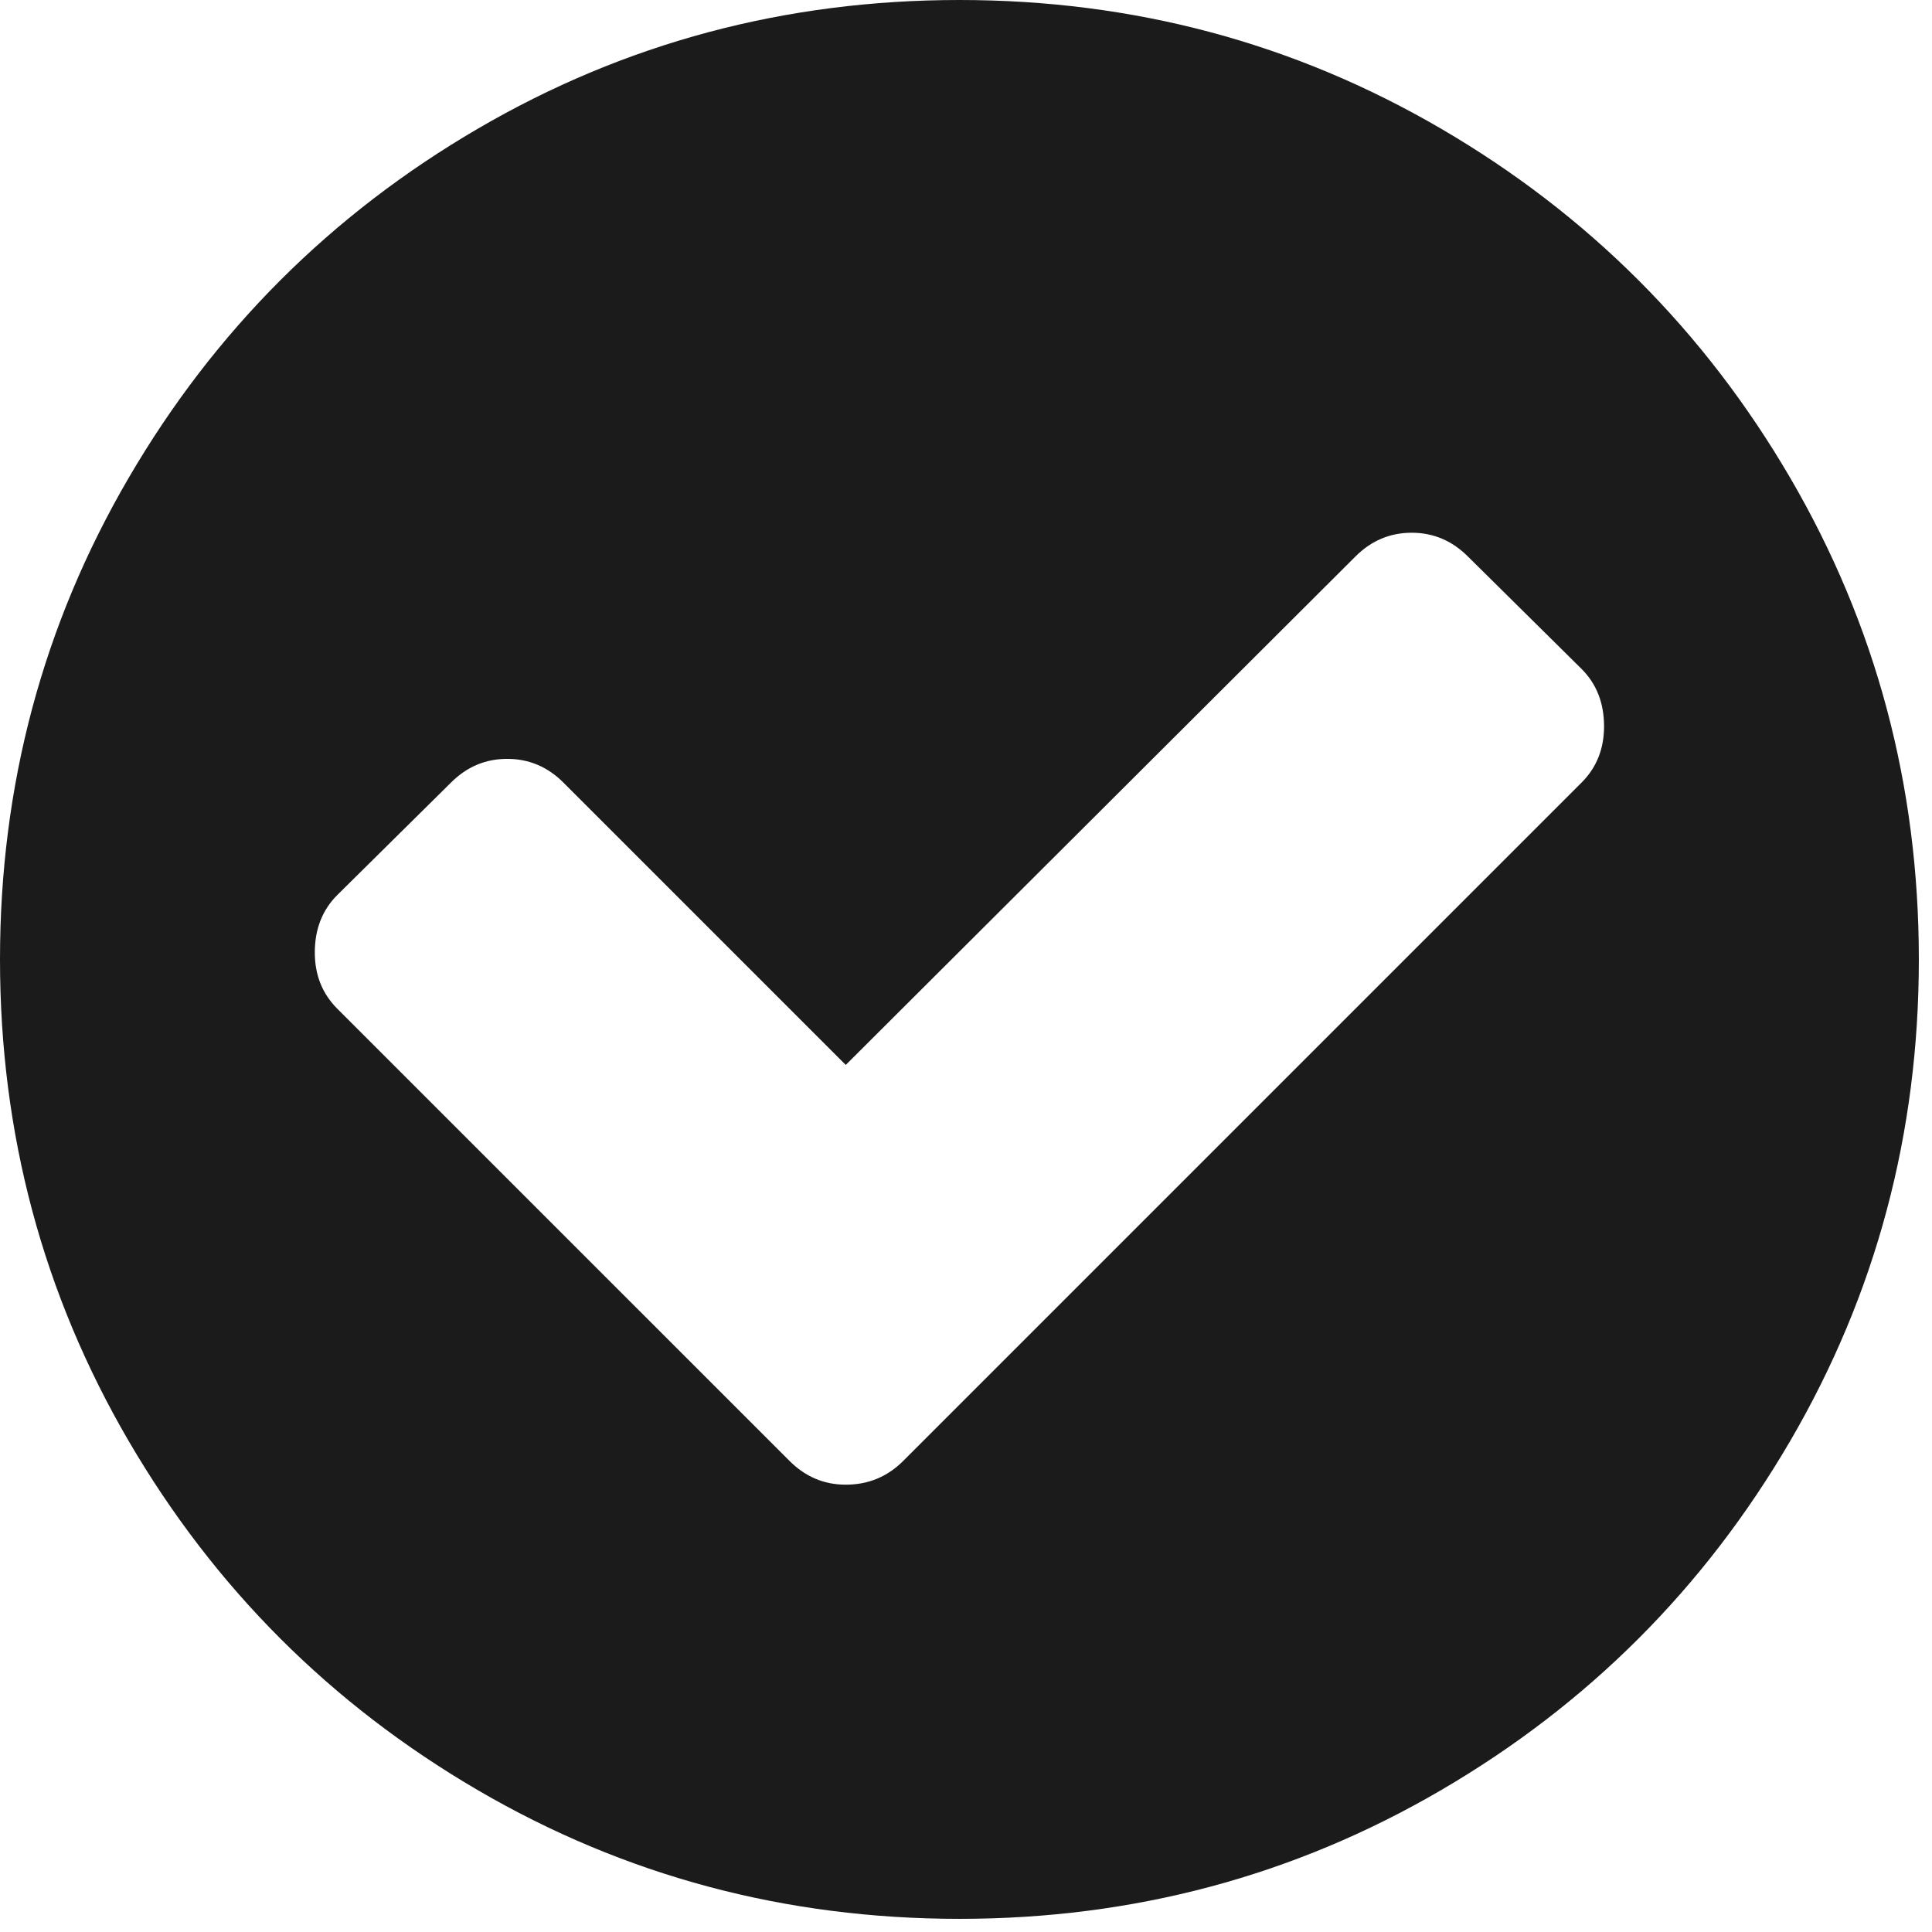
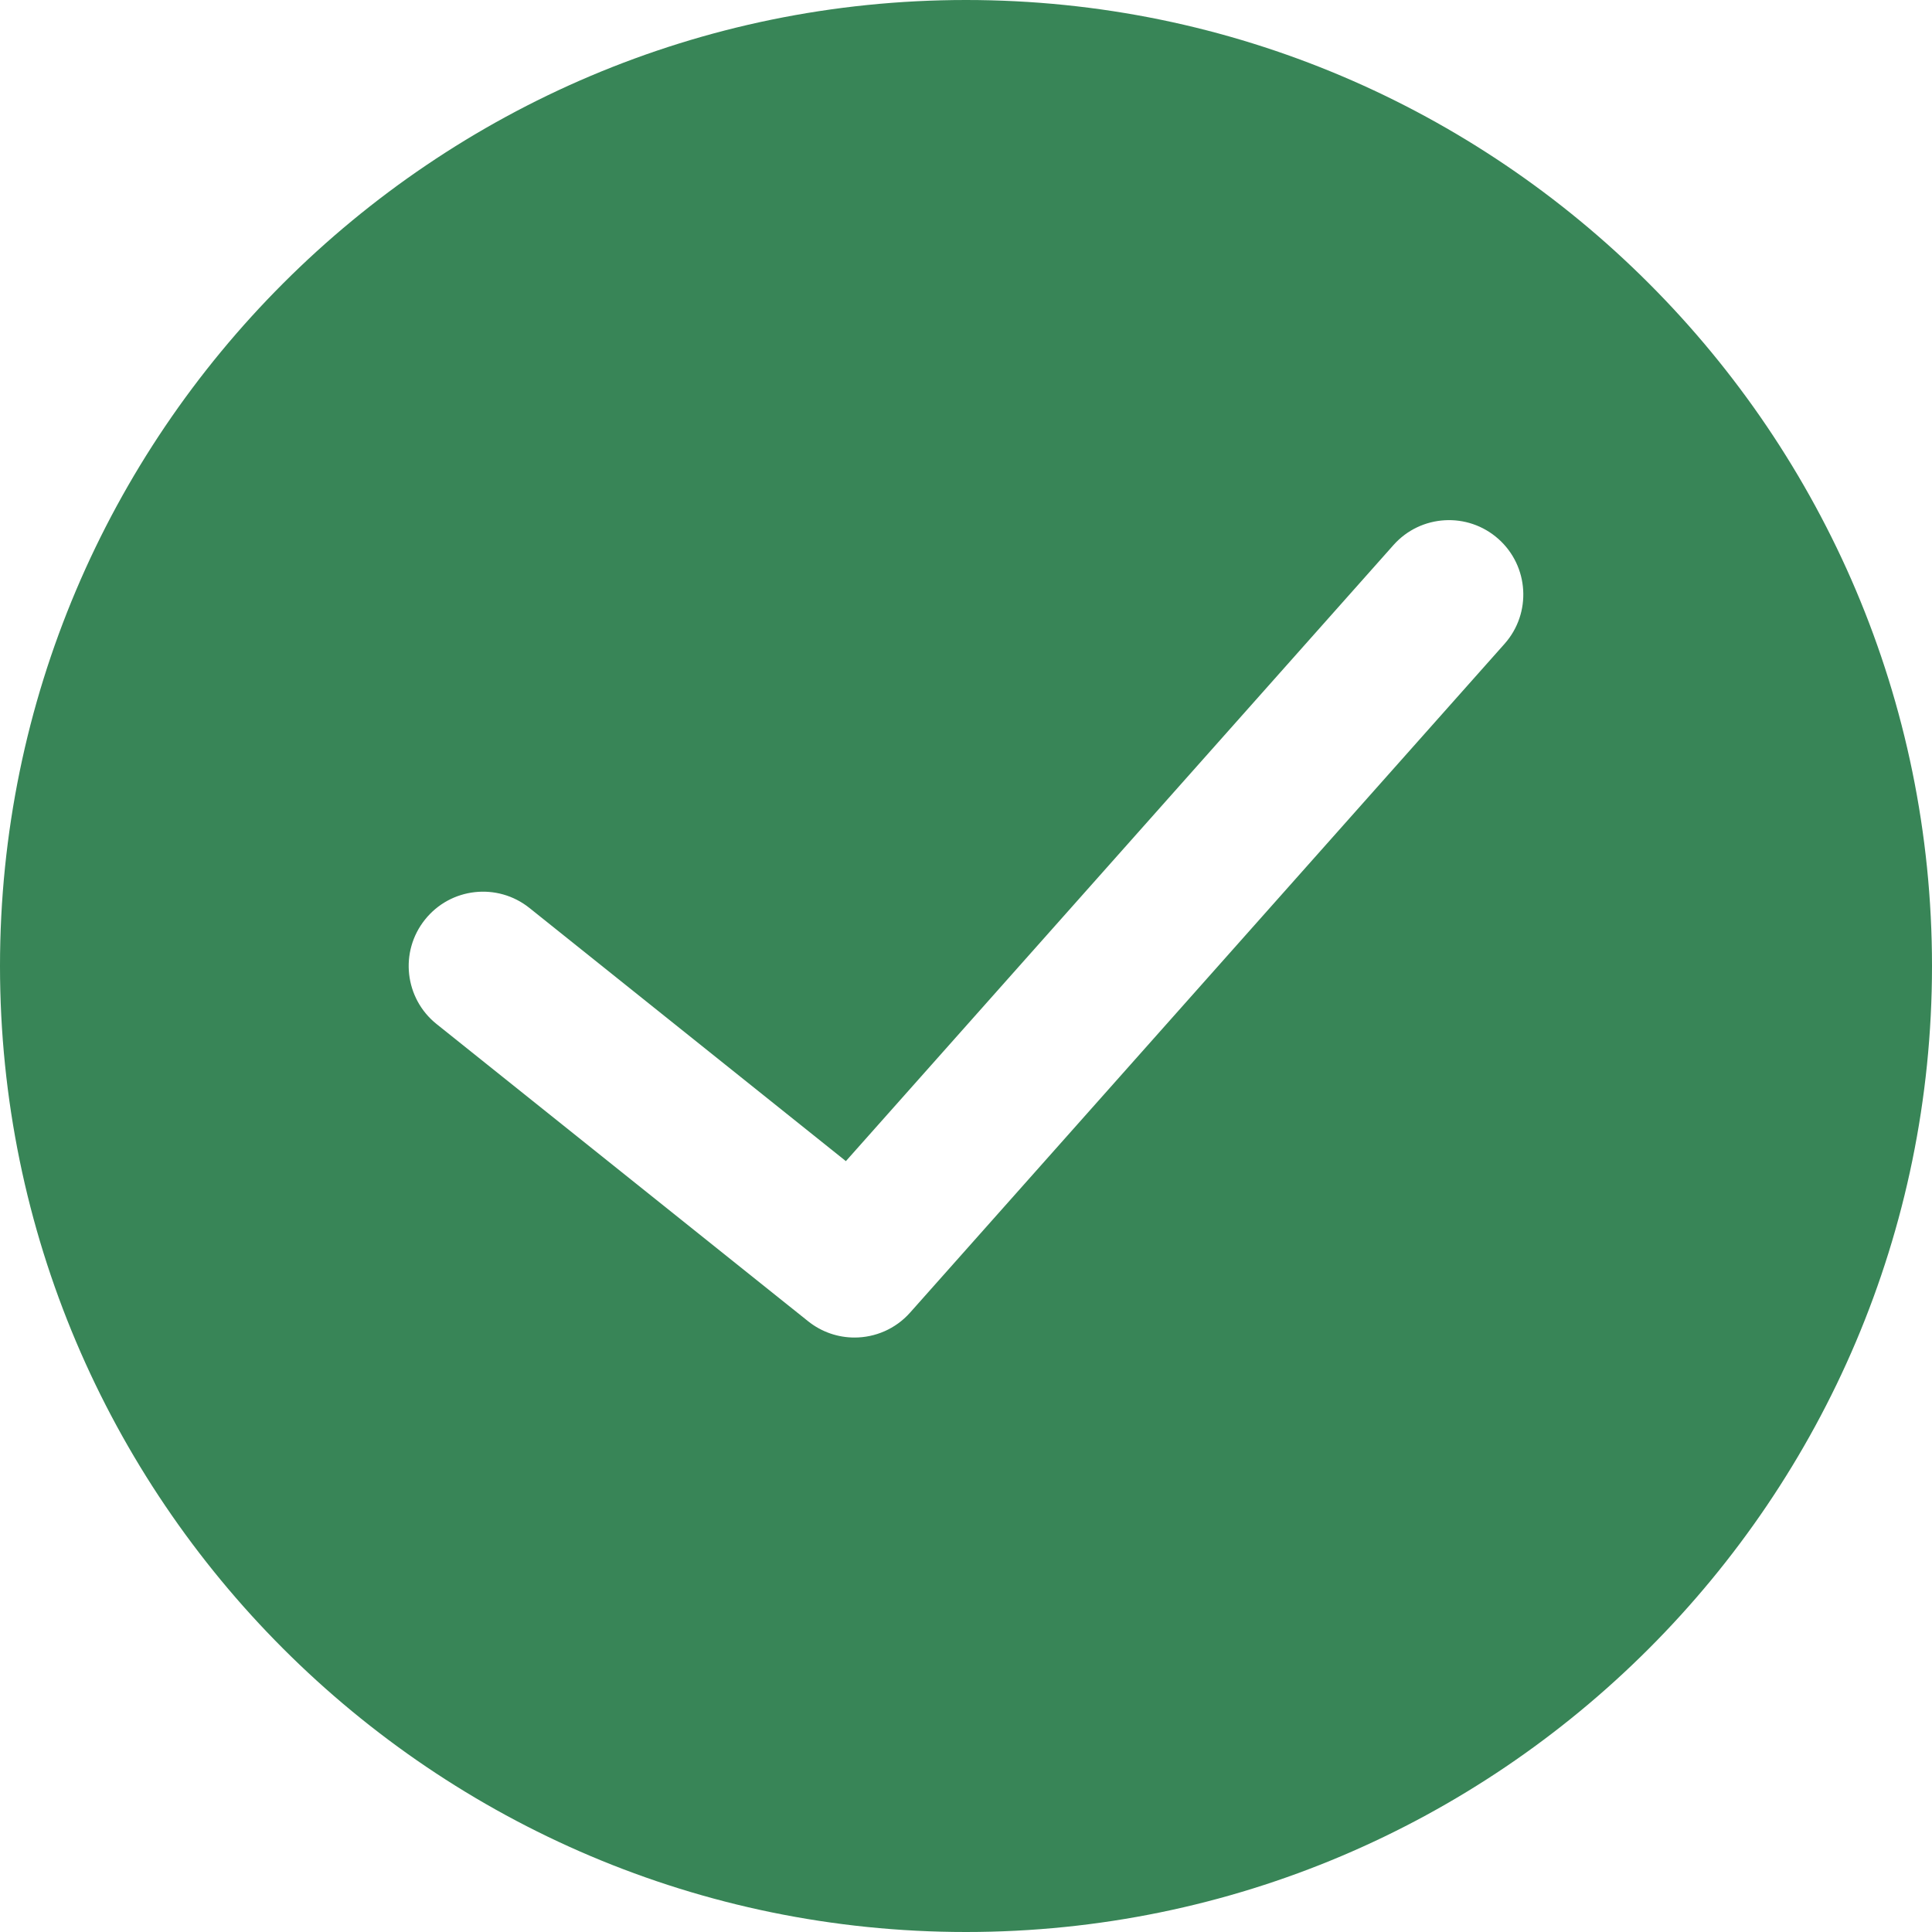
- <svg xmlns="http://www.w3.org/2000/svg" width="126" height="126" viewBox="0 0 126 126">
-   <path fill="#1B1B1B" d="M116.752 31.163c-5.595-9.586-13.185-17.176-22.771-22.771C84.393 2.797 73.926 0 62.573 0 51.221 0 40.751 2.797 31.165 8.392c-9.587 5.594-17.177 13.184-22.772 22.771C2.797 40.75 0 51.22 0 62.571c0 11.352 2.798 21.82 8.392 31.408 5.595 9.585 13.185 17.176 22.772 22.771 9.587 5.595 20.056 8.392 31.408 8.392s21.822-2.797 31.408-8.392c9.586-5.594 17.176-13.185 22.771-22.771 5.594-9.587 8.391-20.057 8.391-31.408 0-11.352-2.797-21.822-8.39-31.408zm-13.608 19.876L58.905 95.278c-1.032 1.032-2.281 1.549-3.748 1.549-1.412 0-2.634-.517-3.666-1.549L21.997 65.786c-.977-.979-1.466-2.199-1.466-3.666 0-1.521.488-2.771 1.466-3.749l7.414-7.332c1.033-1.032 2.254-1.548 3.667-1.548 1.413 0 2.635.516 3.667 1.548l18.413 18.413 33.241-33.16c1.032-1.032 2.254-1.548 3.666-1.548 1.411 0 2.635.516 3.666 1.548l7.414 7.333c.979.977 1.467 2.226 1.467 3.747 0 1.467-.488 2.689-1.468 3.667z" />
+ <svg xmlns="http://www.w3.org/2000/svg" viewBox="0 0 52 52">
+   <path fill="#388557" d="M26 0C11.664 0 0 11.663 0 26s11.664 26 26 26 26-11.663 26-26S40.336 0 26 0zm14.495 17.329l-16 18c-.394.443-.943.671-1.496.671-.439 0-.88-.144-1.248-.438l-10.001-8c-.862-.69-1.002-1.949-.311-2.811.689-.863 1.948-1.003 2.811-.313l8.517 6.814 14.738-16.581c.733-.826 1.998-.9 2.824-.166.825.734.9 1.998.166 2.824z" />
</svg>
